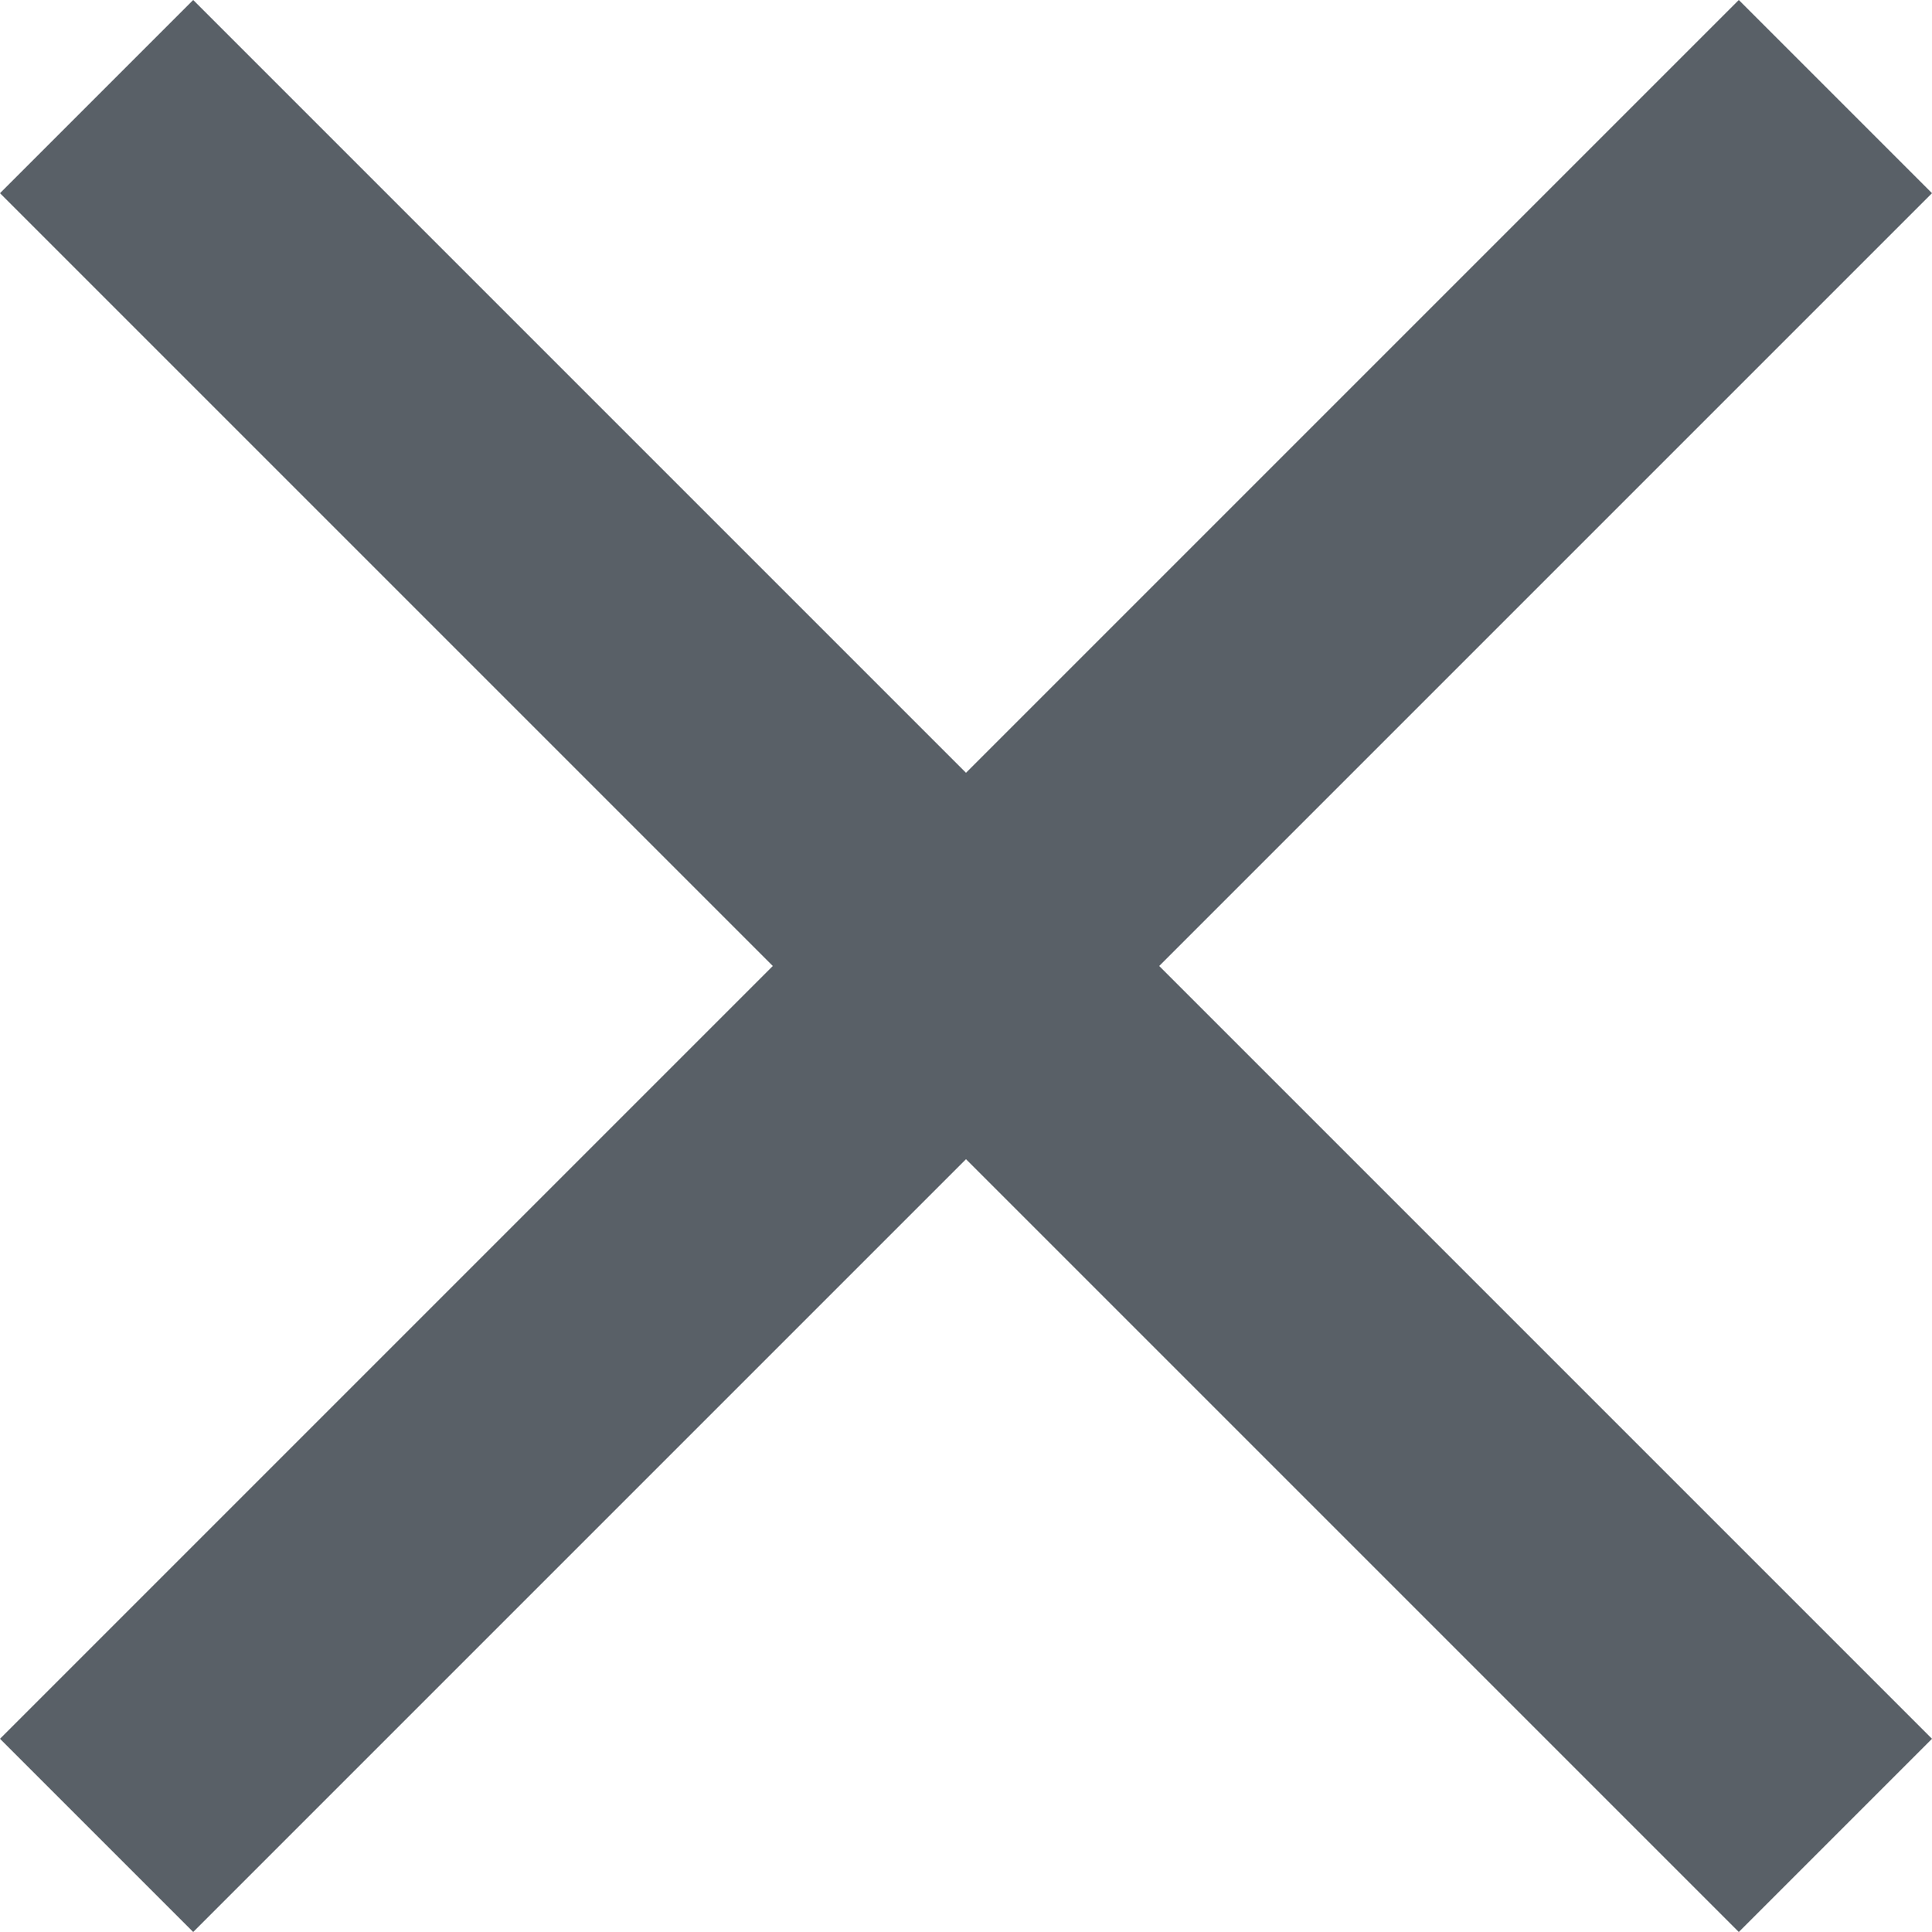
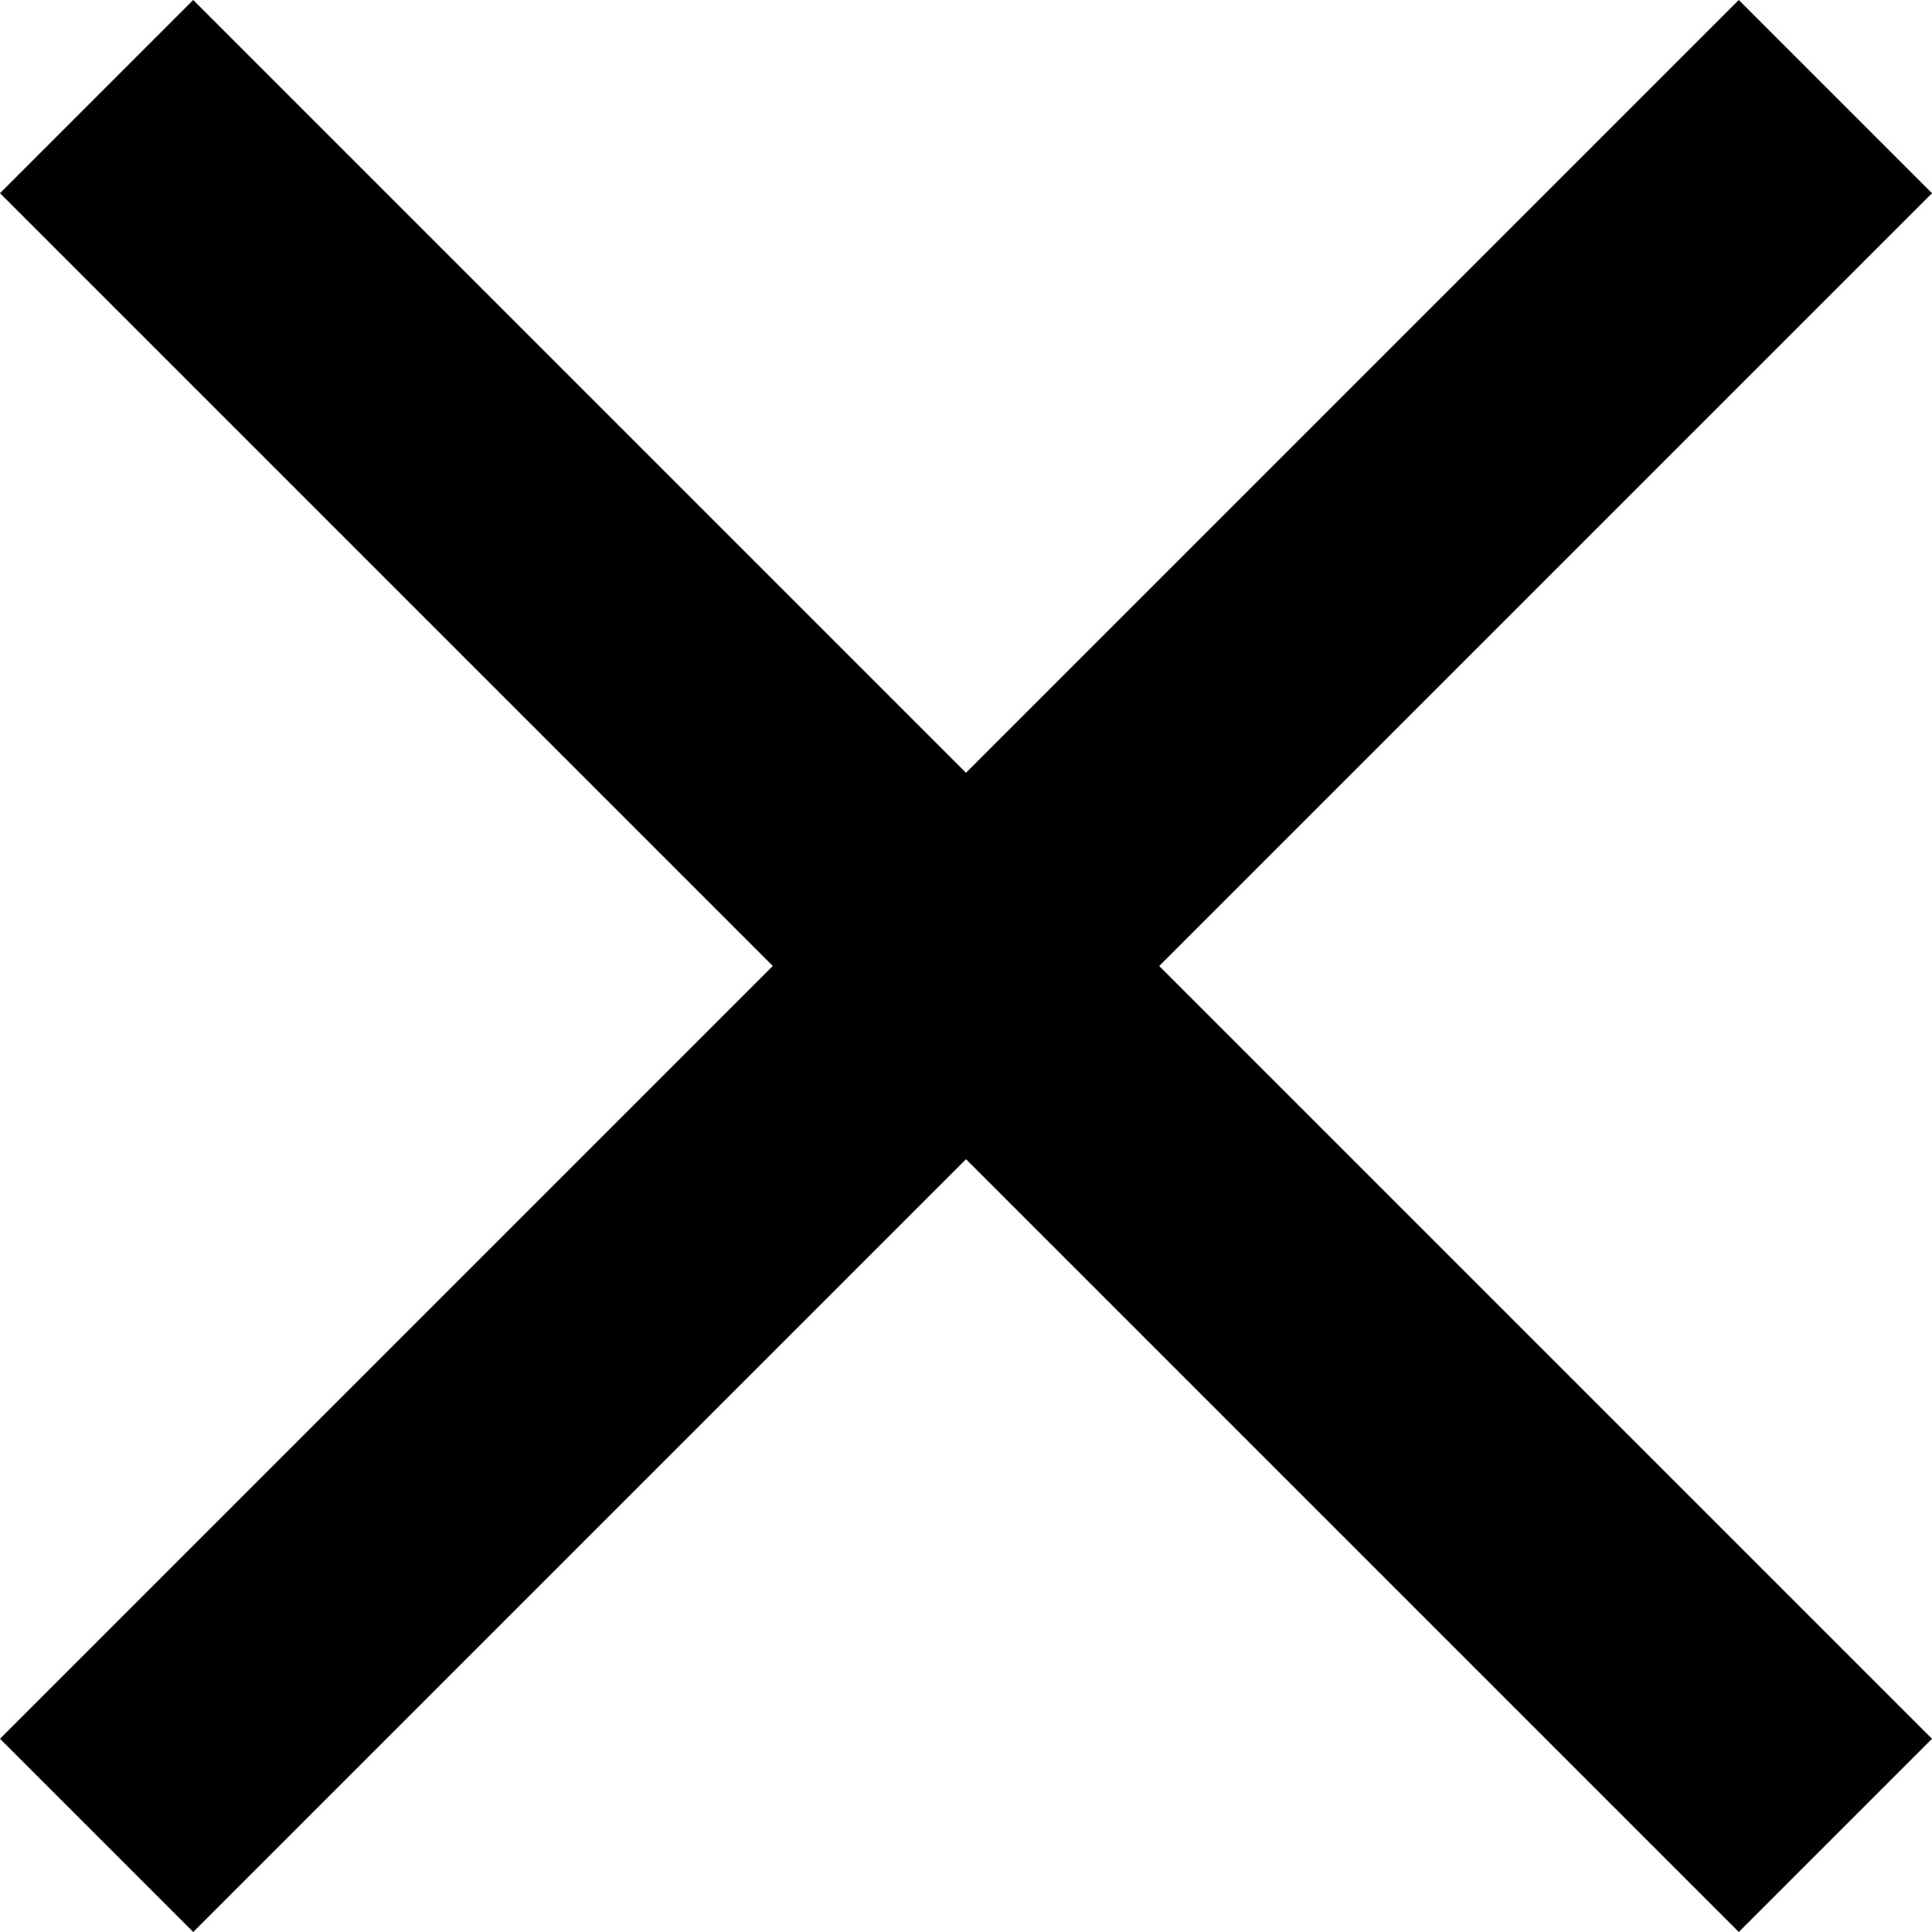
<svg xmlns="http://www.w3.org/2000/svg" width="14" height="14" viewBox="0 0 14 14" fill="none">
-   <path d="M1.4 14L0 12.6L5.6 7L0 1.4L1.4 0L7 5.6L12.6 0L14 1.4L8.4 7L14 12.6L12.6 14L7 8.4L1.4 14V14" fill="#596067" />
+   <path d="M1.4 14L0 12.6L5.6 7L0 1.4L1.4 0L7 5.6L12.6 0L14 1.4L8.4 7L14 12.6L12.6 14L7 8.4L1.4 14V14" fill="currentColor" />
</svg>
